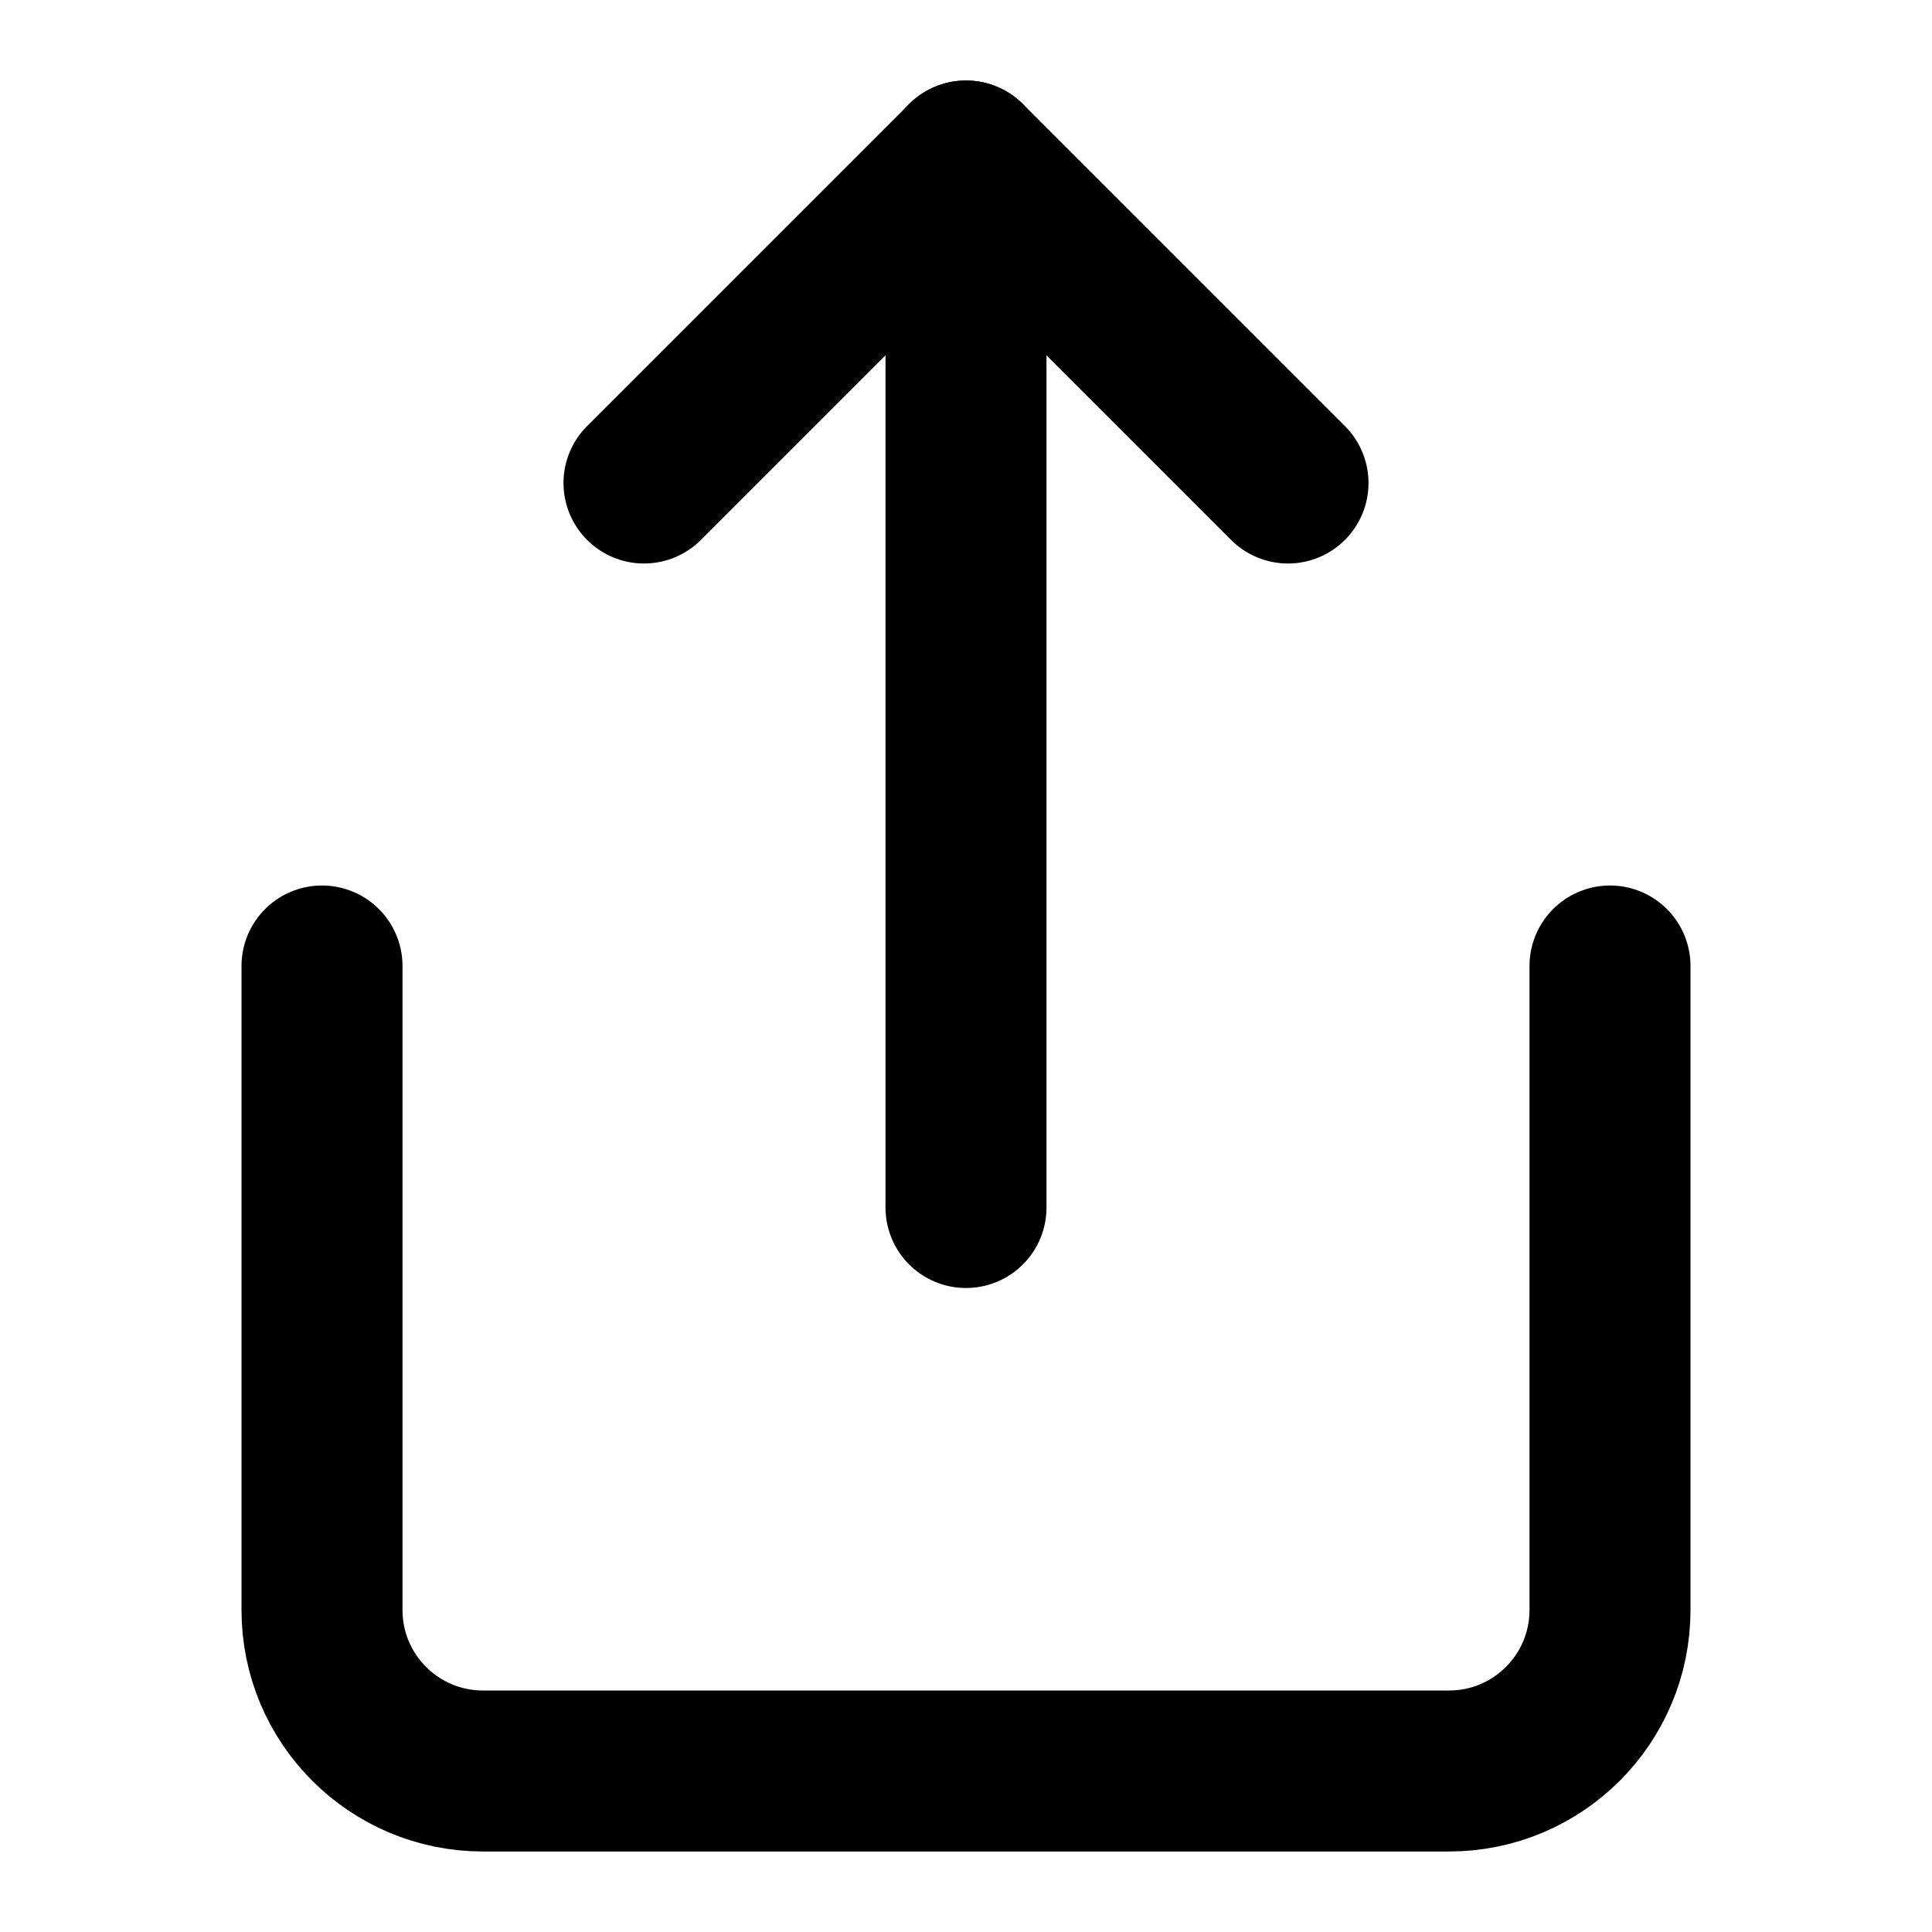
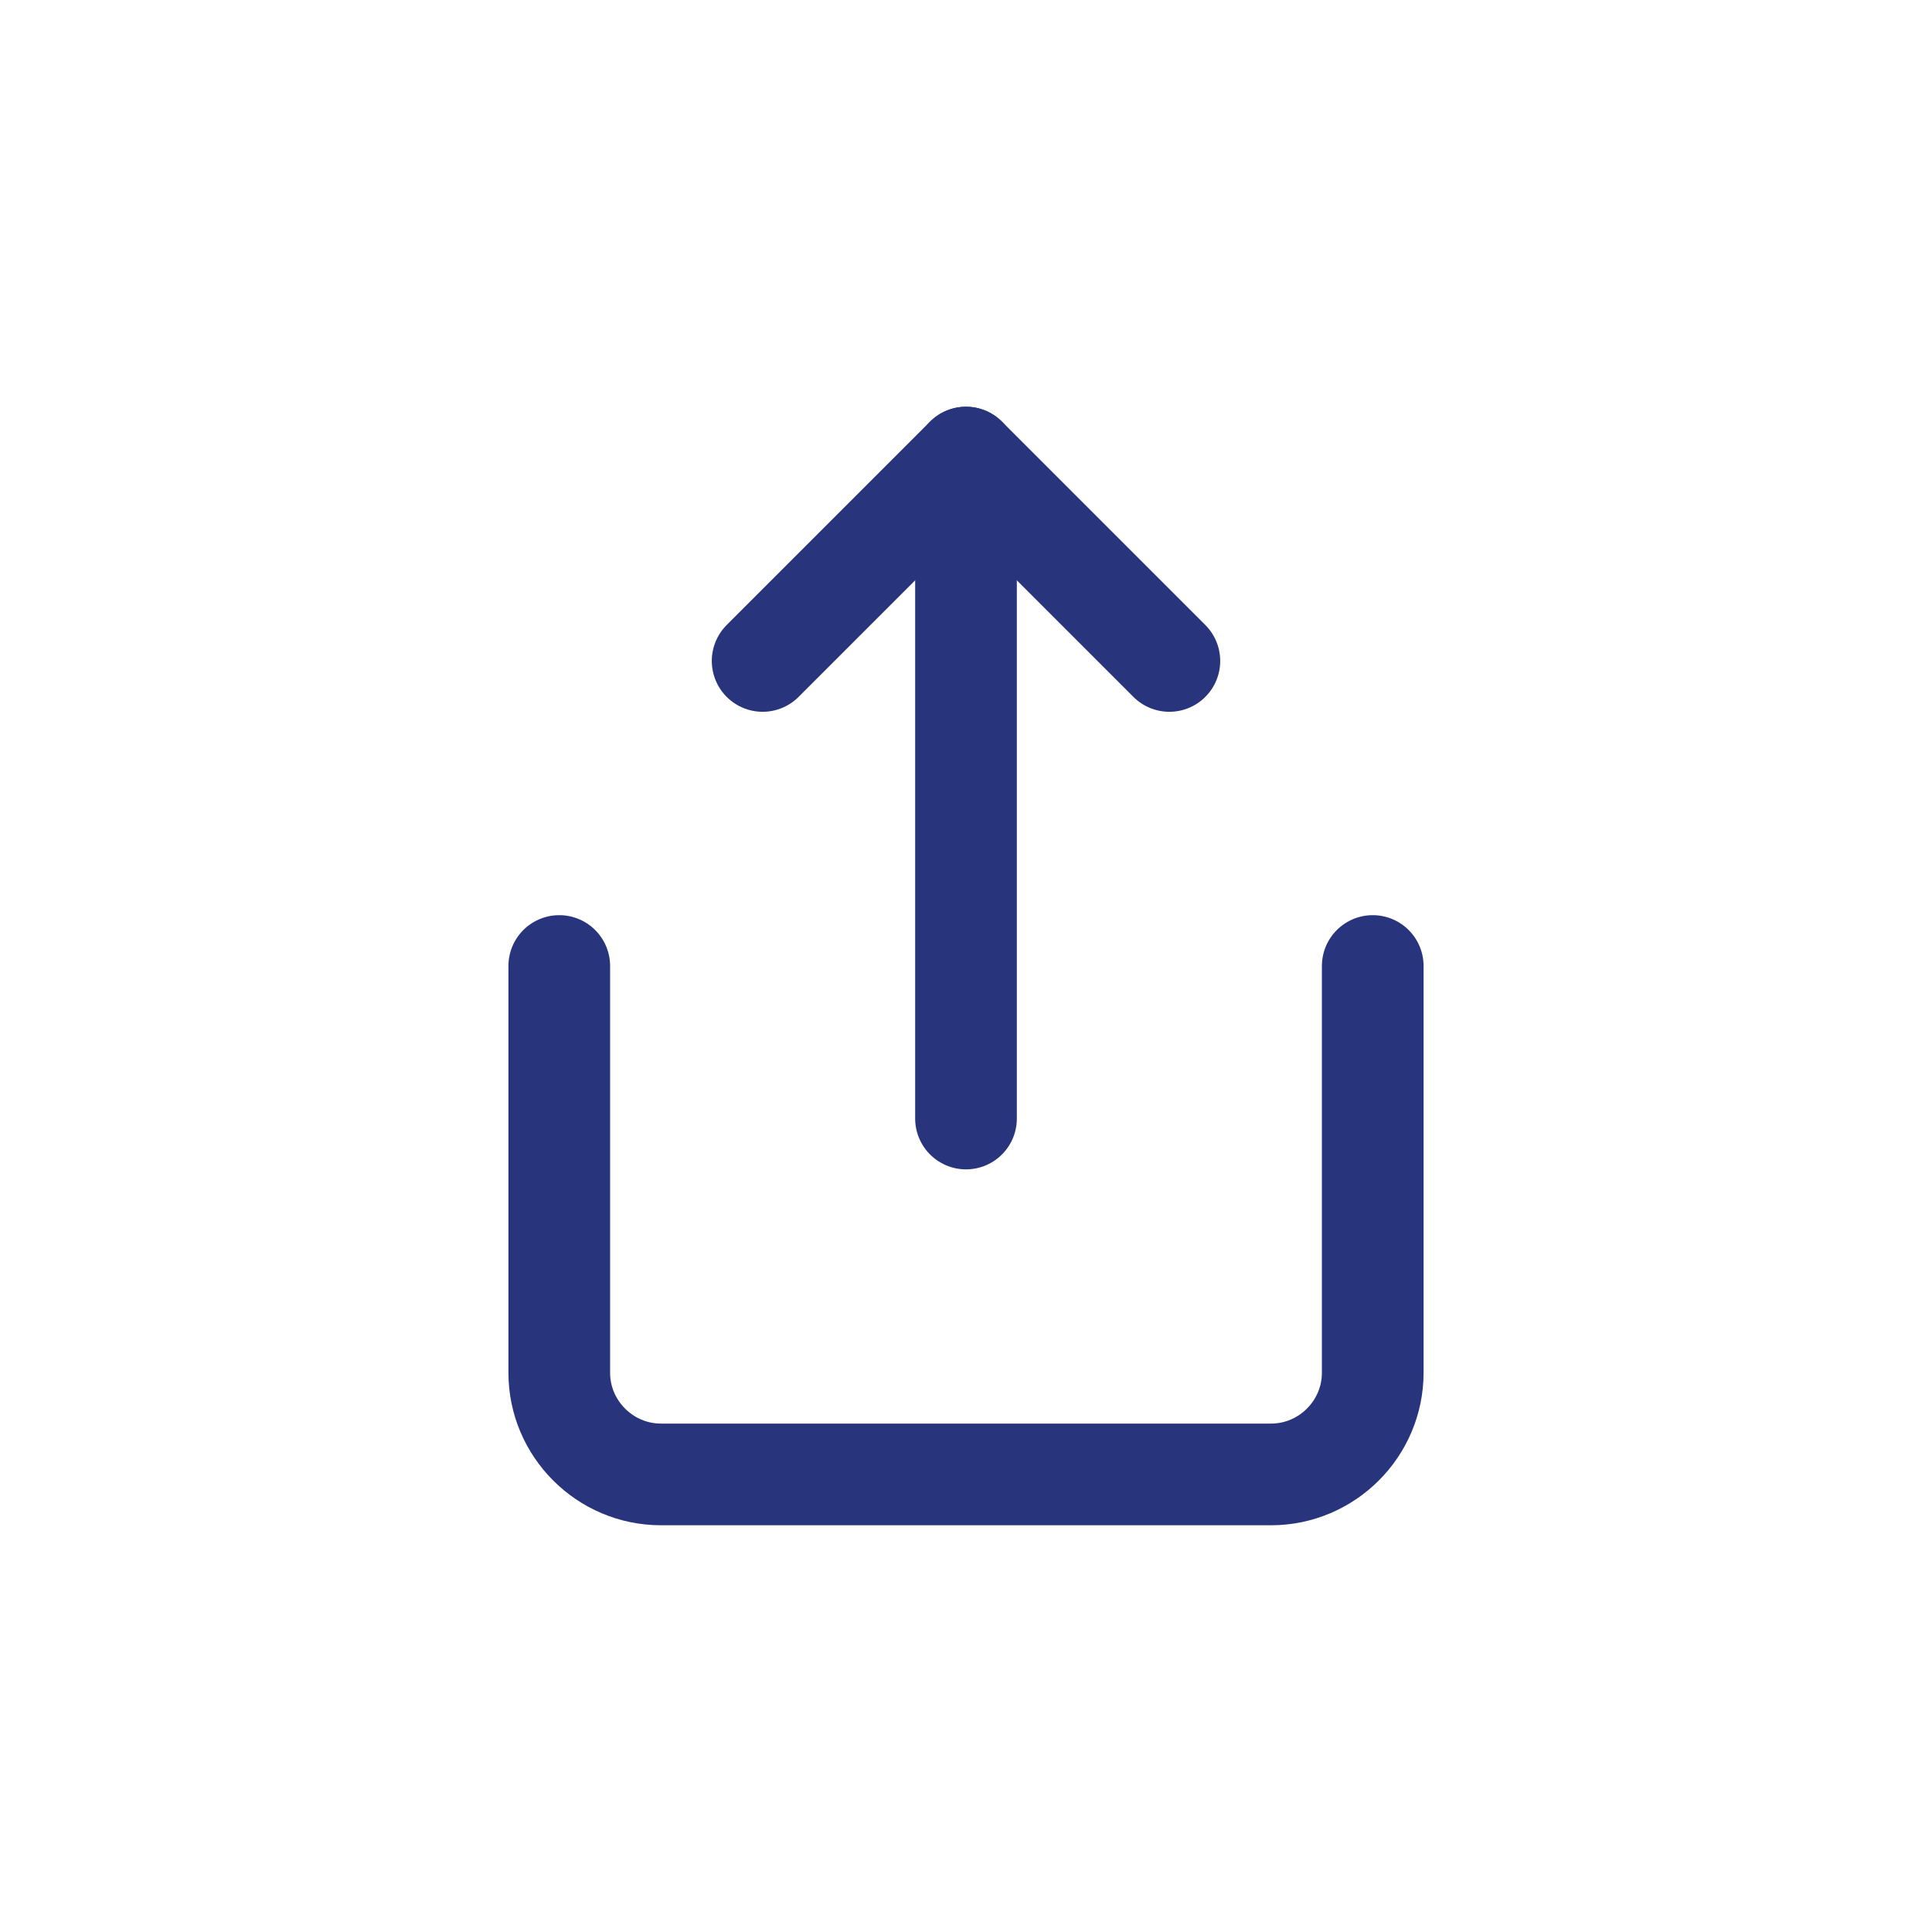
- <svg xmlns="http://www.w3.org/2000/svg" width="24" height="24" viewBox="0 0 24 24" fill="none" stroke="currentColor" stroke-width="2" stroke-linecap="round" stroke-linejoin="round" class="feather feather-share">
-   <path d="M4 12v8a2 2 0 0 0 2 2h12a2 2 0 0 0 2-2v-8" />
-   <polyline points="16 6 12 2 8 6" />
-   <line x1="12" y1="2" x2="12" y2="15" />
+ <svg xmlns="http://www.w3.org/2000/svg" version="1.1" id="Layer_1" x="0px" y="0px" viewBox="0 0 38 38" style="enable-background:new 0 0 38 38;" xml:space="preserve">
+   <style type="text/css">
+ 	.st0{fill:none;stroke:#28357D;stroke-width:2;stroke-linecap:round;stroke-linejoin:round;}
+ </style>
+   <path class="st0" d="M11,19v8c0,1.1,0.9,2,2,2h12c1.1,0,2-0.9,2-2v-8" />
+   <polyline class="st0" points="23,13 19,9 15,13 " />
+   <line class="st0" x1="19" y1="9" x2="19" y2="22" />
</svg>
